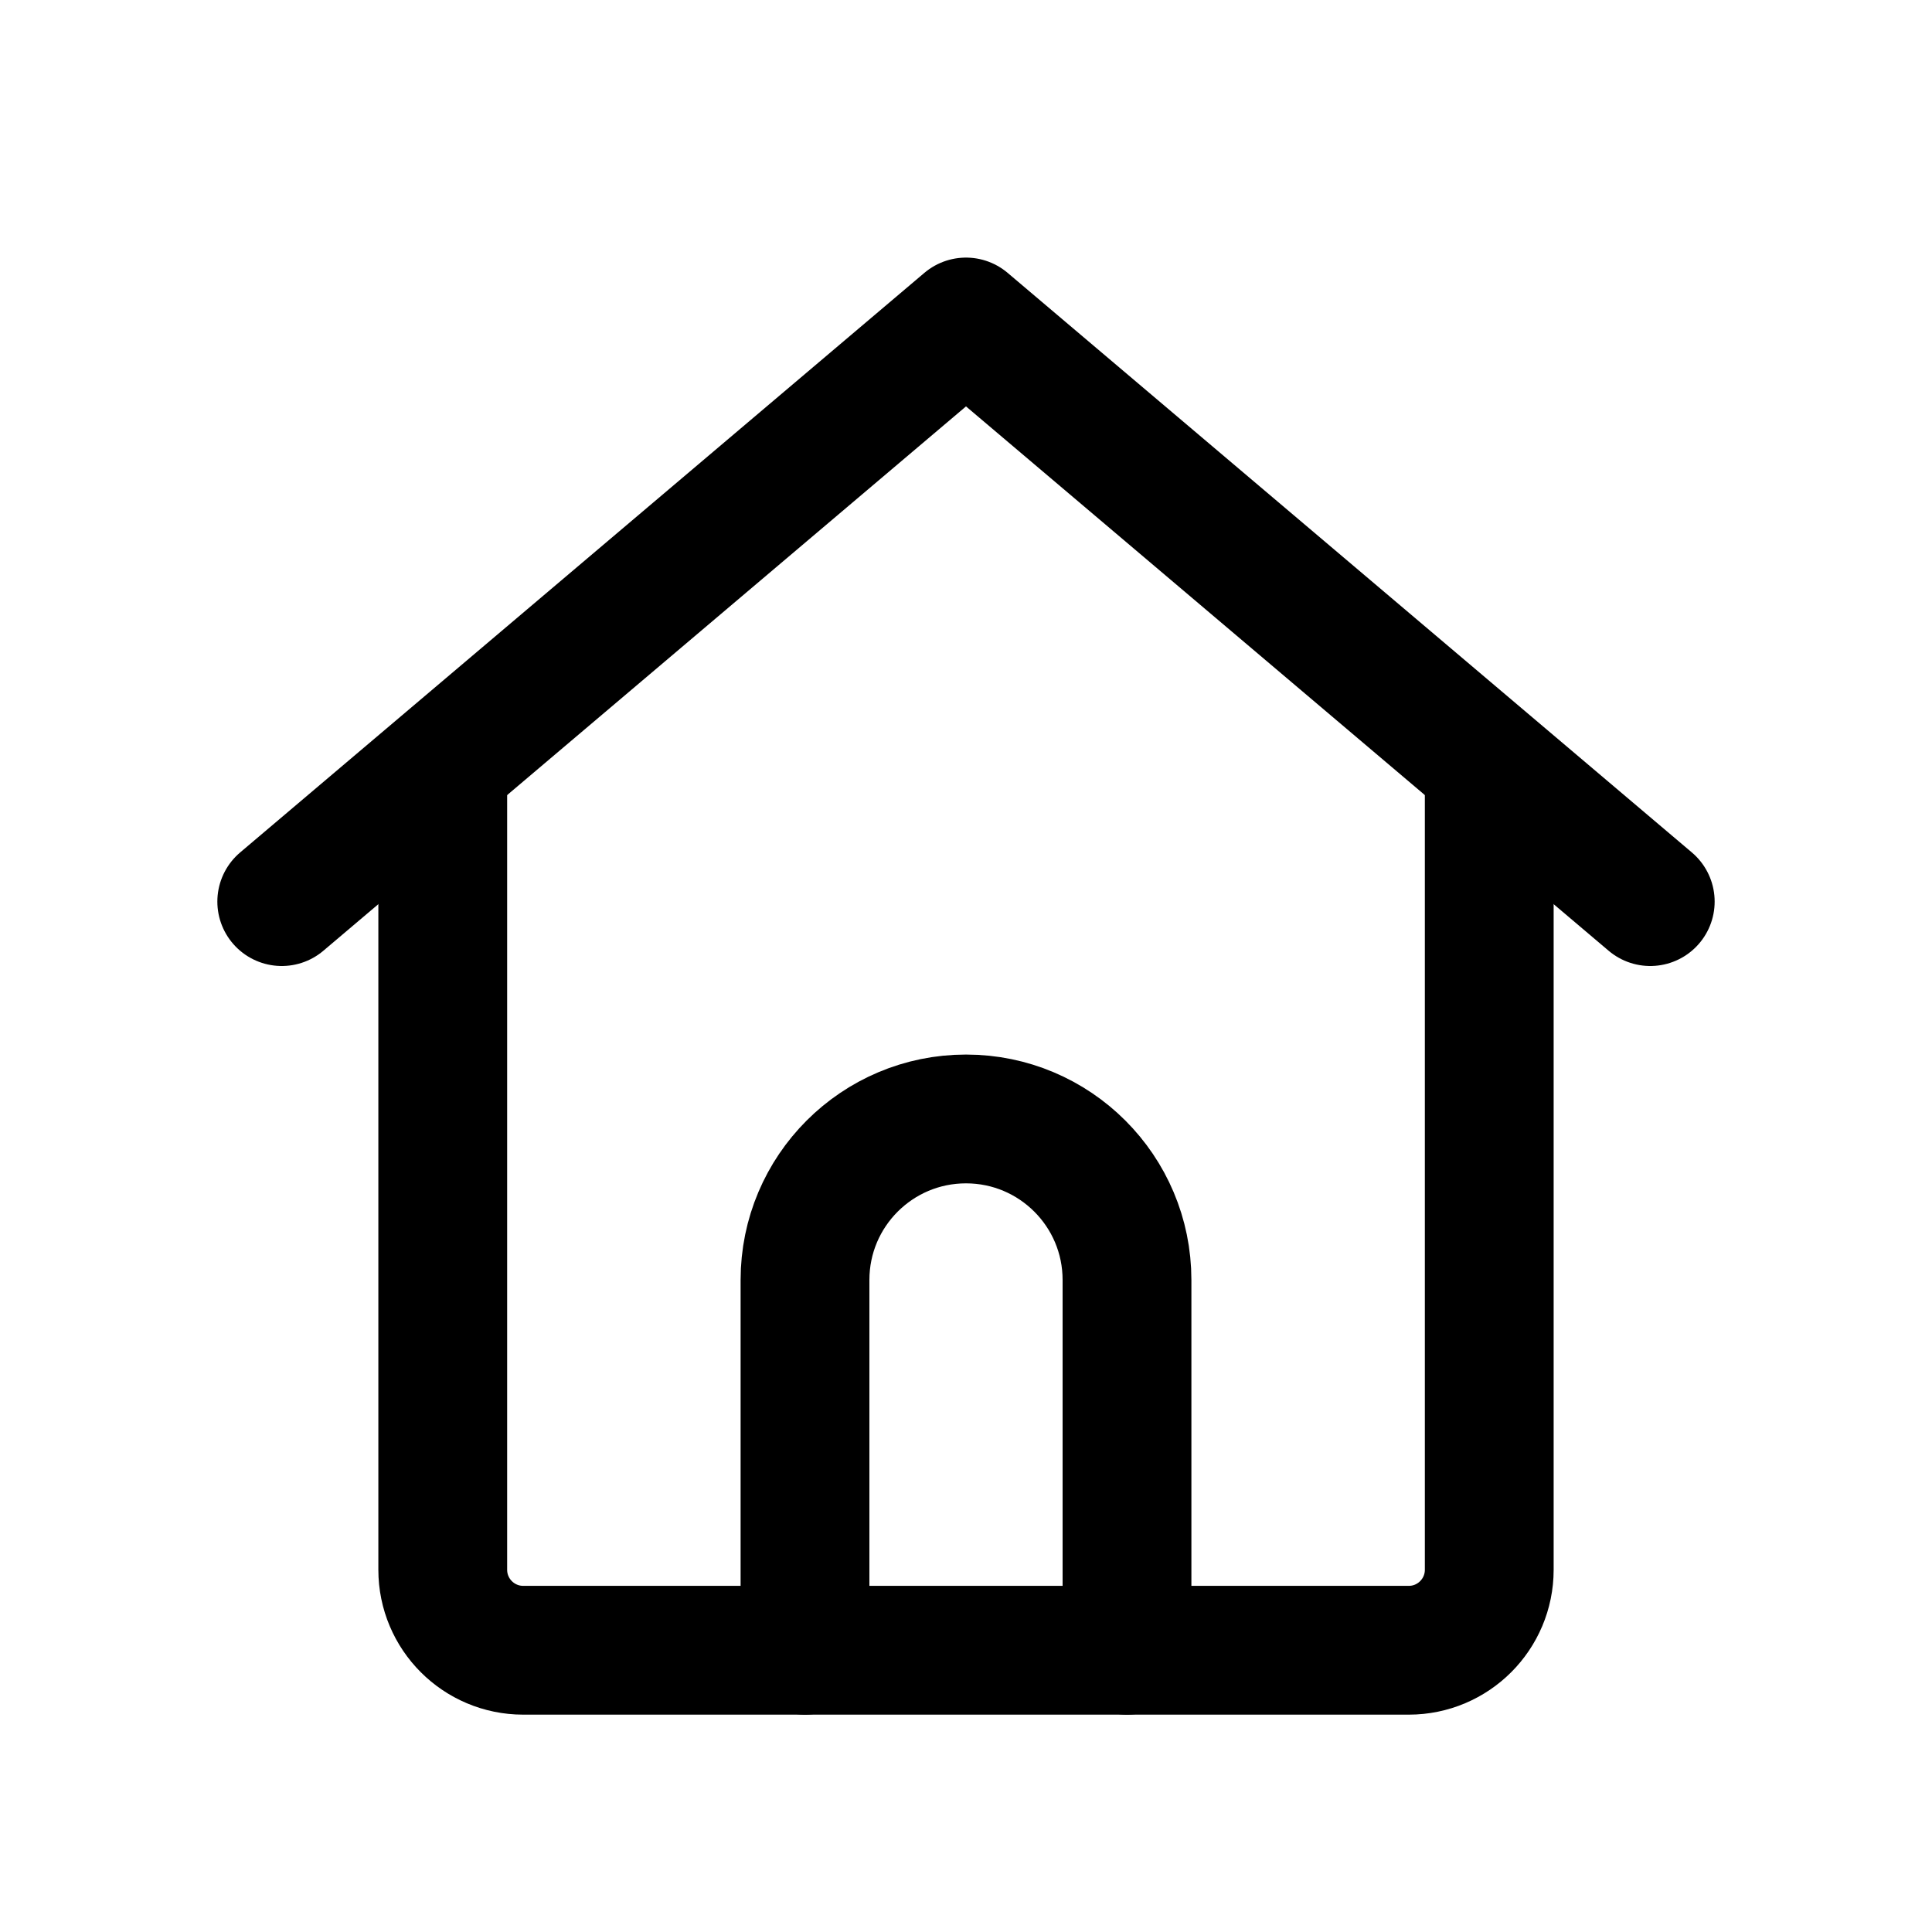
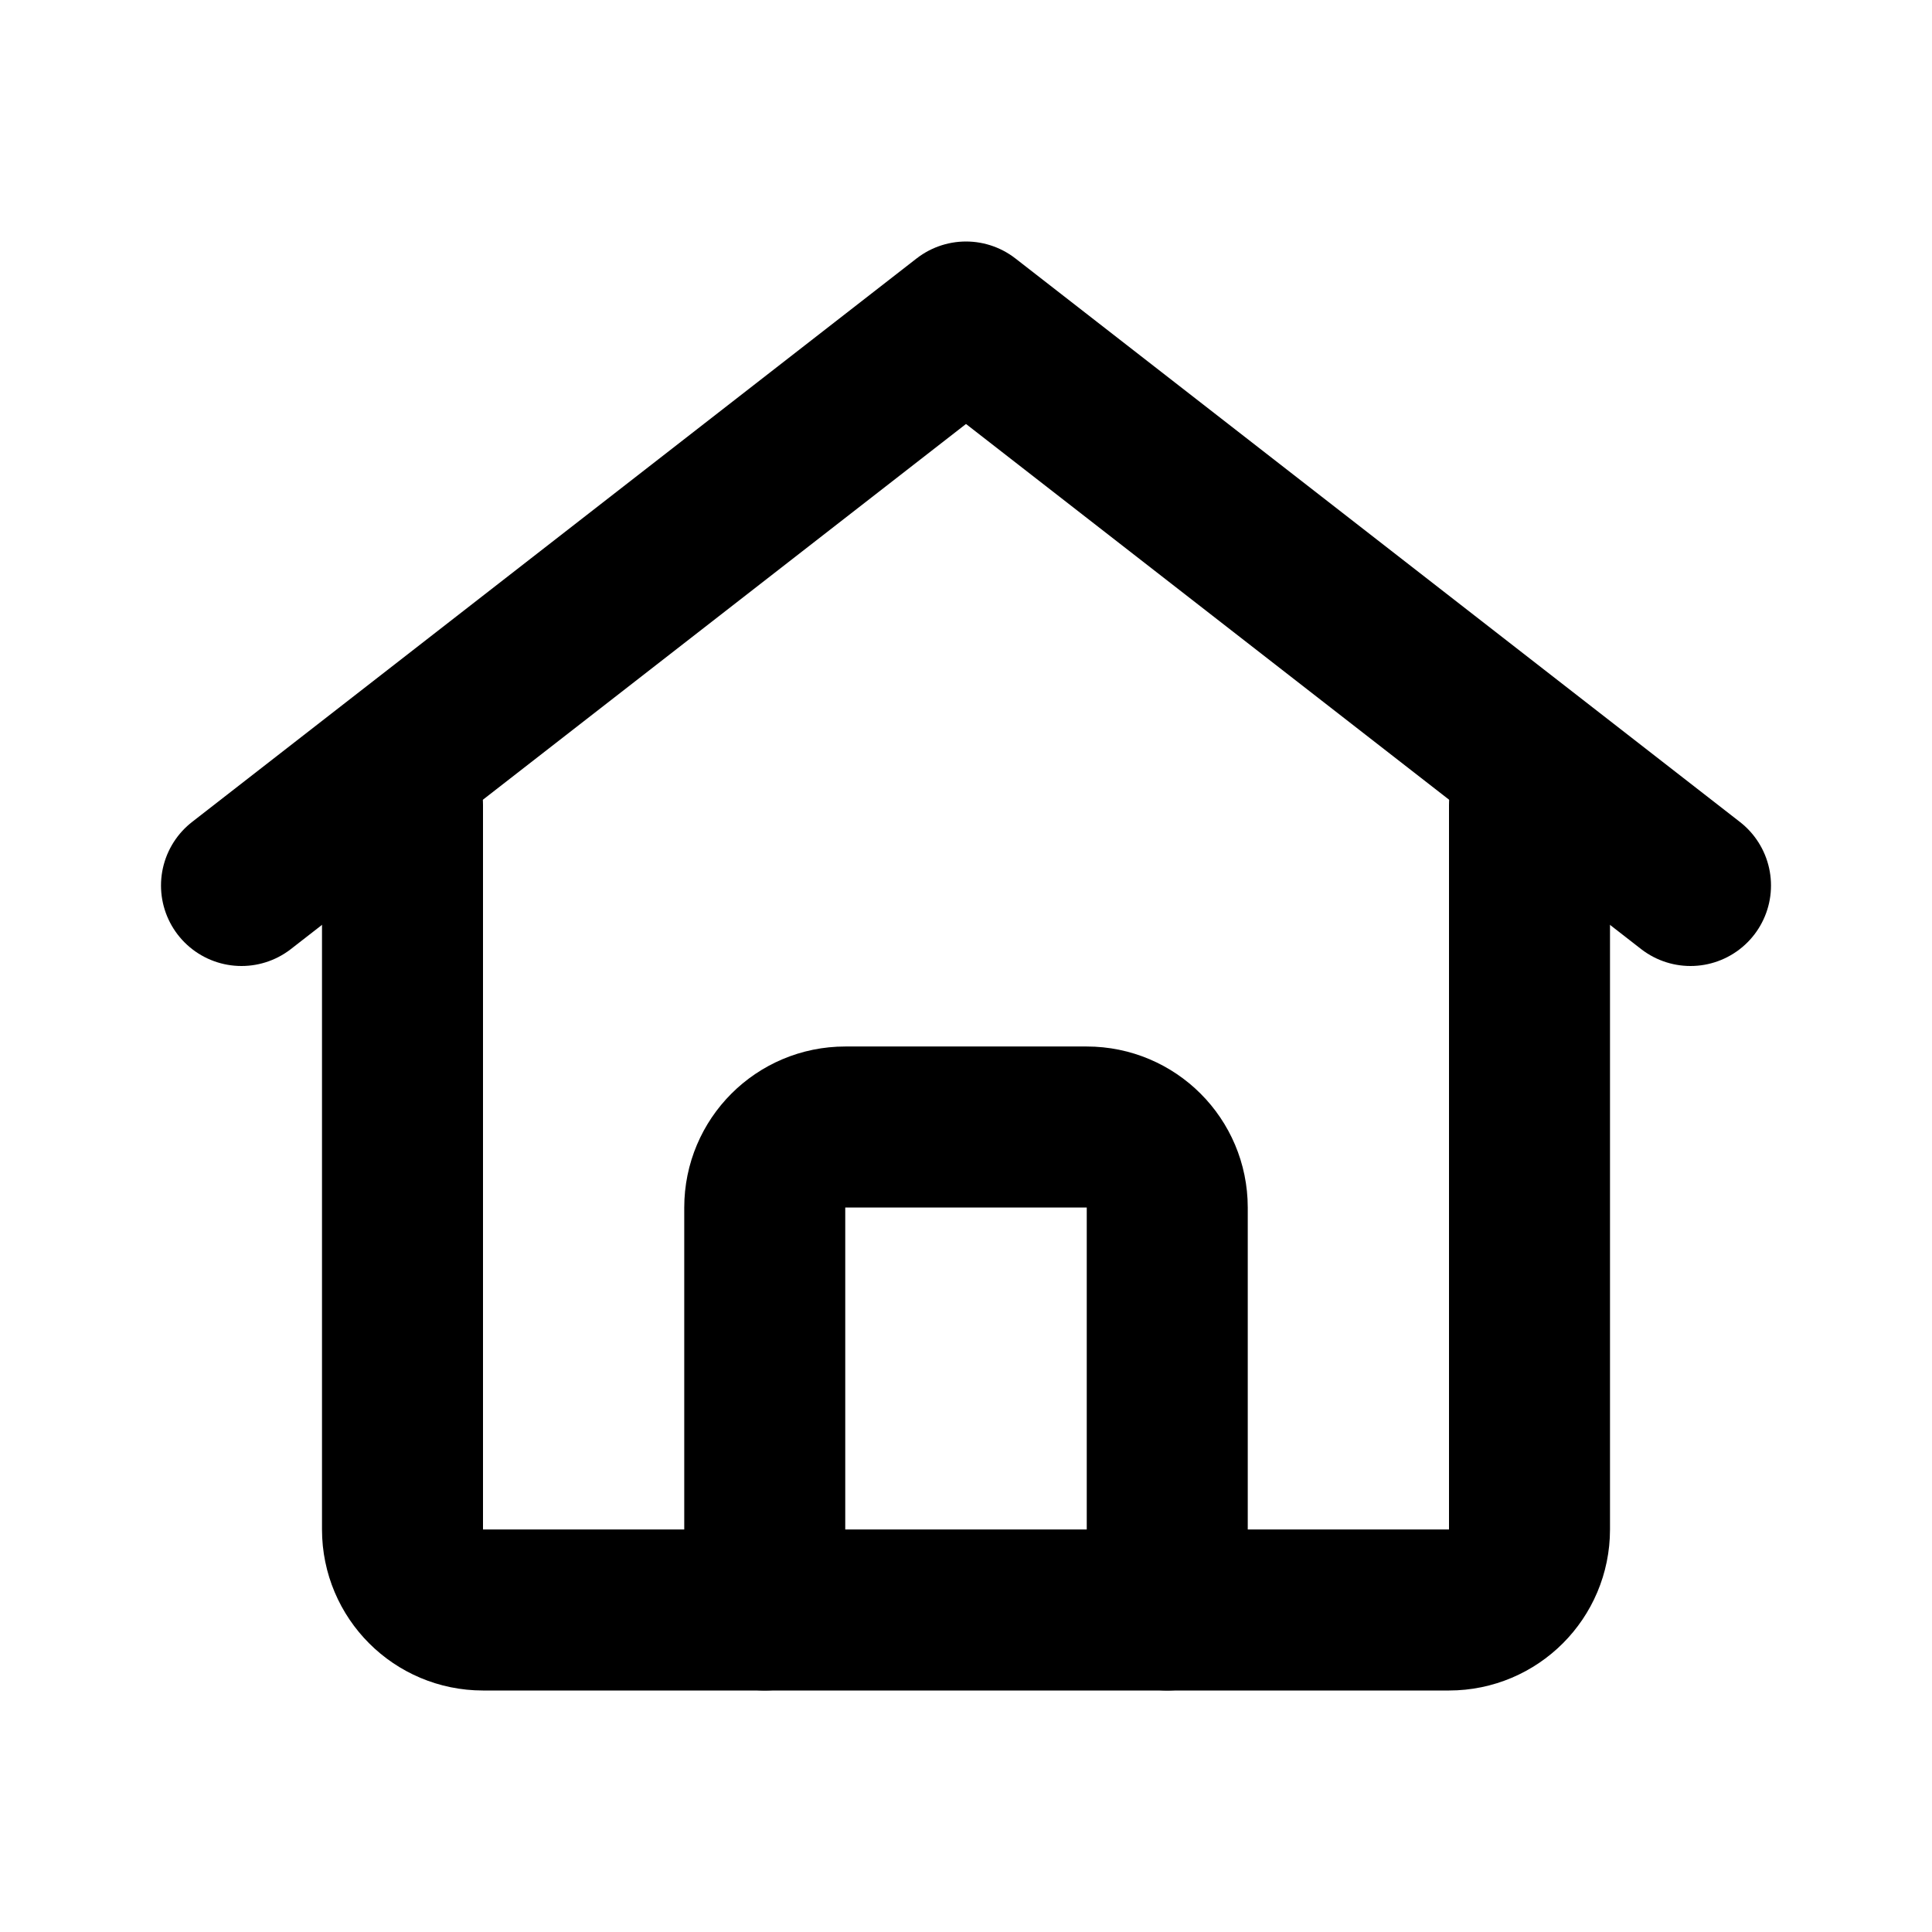
- <svg xmlns="http://www.w3.org/2000/svg" width="24" height="24" viewBox="0 0 24 24" fill="none" stroke="currentColor" stroke-width="1.6" stroke-linecap="round" stroke-linejoin="round">
-   <path d="M3.5 11.2 12 4l8.5 7.2" />
-   <path d="M5.5 9.8V19.5a1 1 0 0 0 1 1H17.5a1 1 0 0 0 1-1V9.8" />
-   <path d="M10 20.5v-4.6a2 2 0 0 1 4 0v4.6" />
+ <svg viewBox="0 0 24 24" fill="none" stroke="currentColor" stroke-width="2" stroke-linecap="round" stroke-linejoin="round">
+   <path d="M3 11l9-7l9 7" />
+   <path d="M5 10v9a1 1 0 0 0 1 1h12a1 1 0 0 0 1-1v-9" />
+   <path d="M9.5 20v-5a1 1 0 0 1 1-1h3a1 1 0 0 1 1 1v5" />
</svg>
